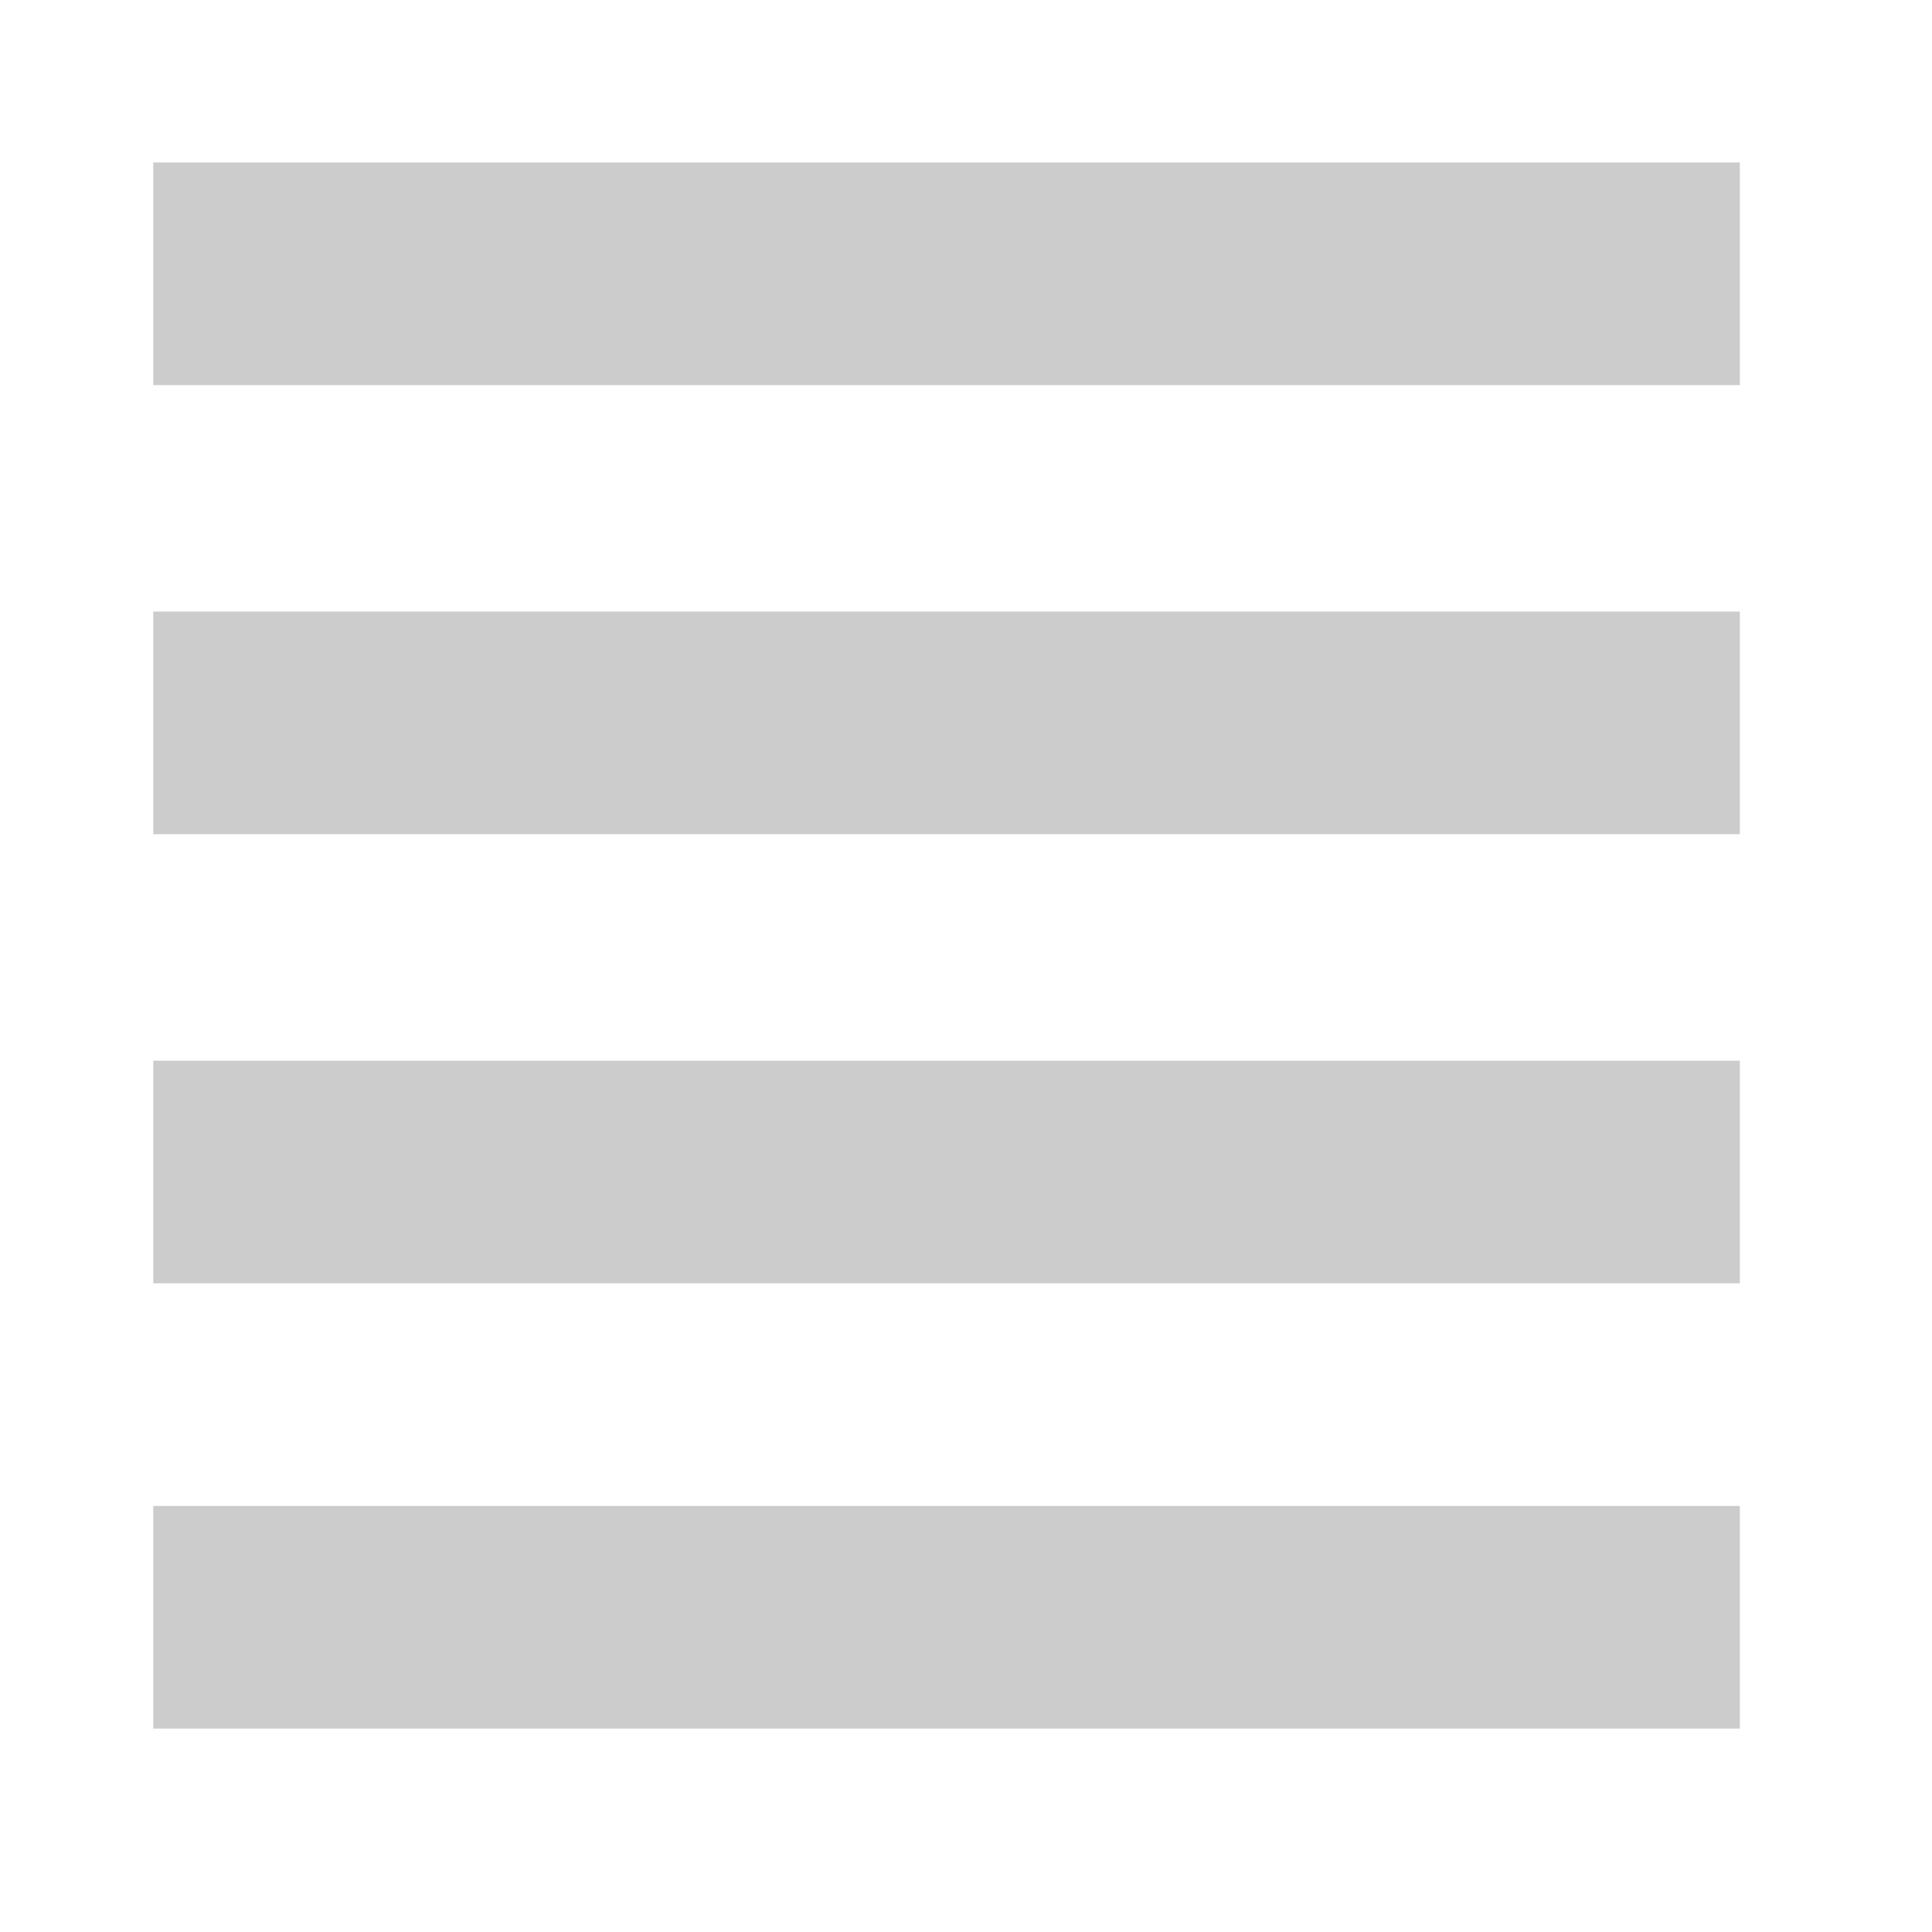
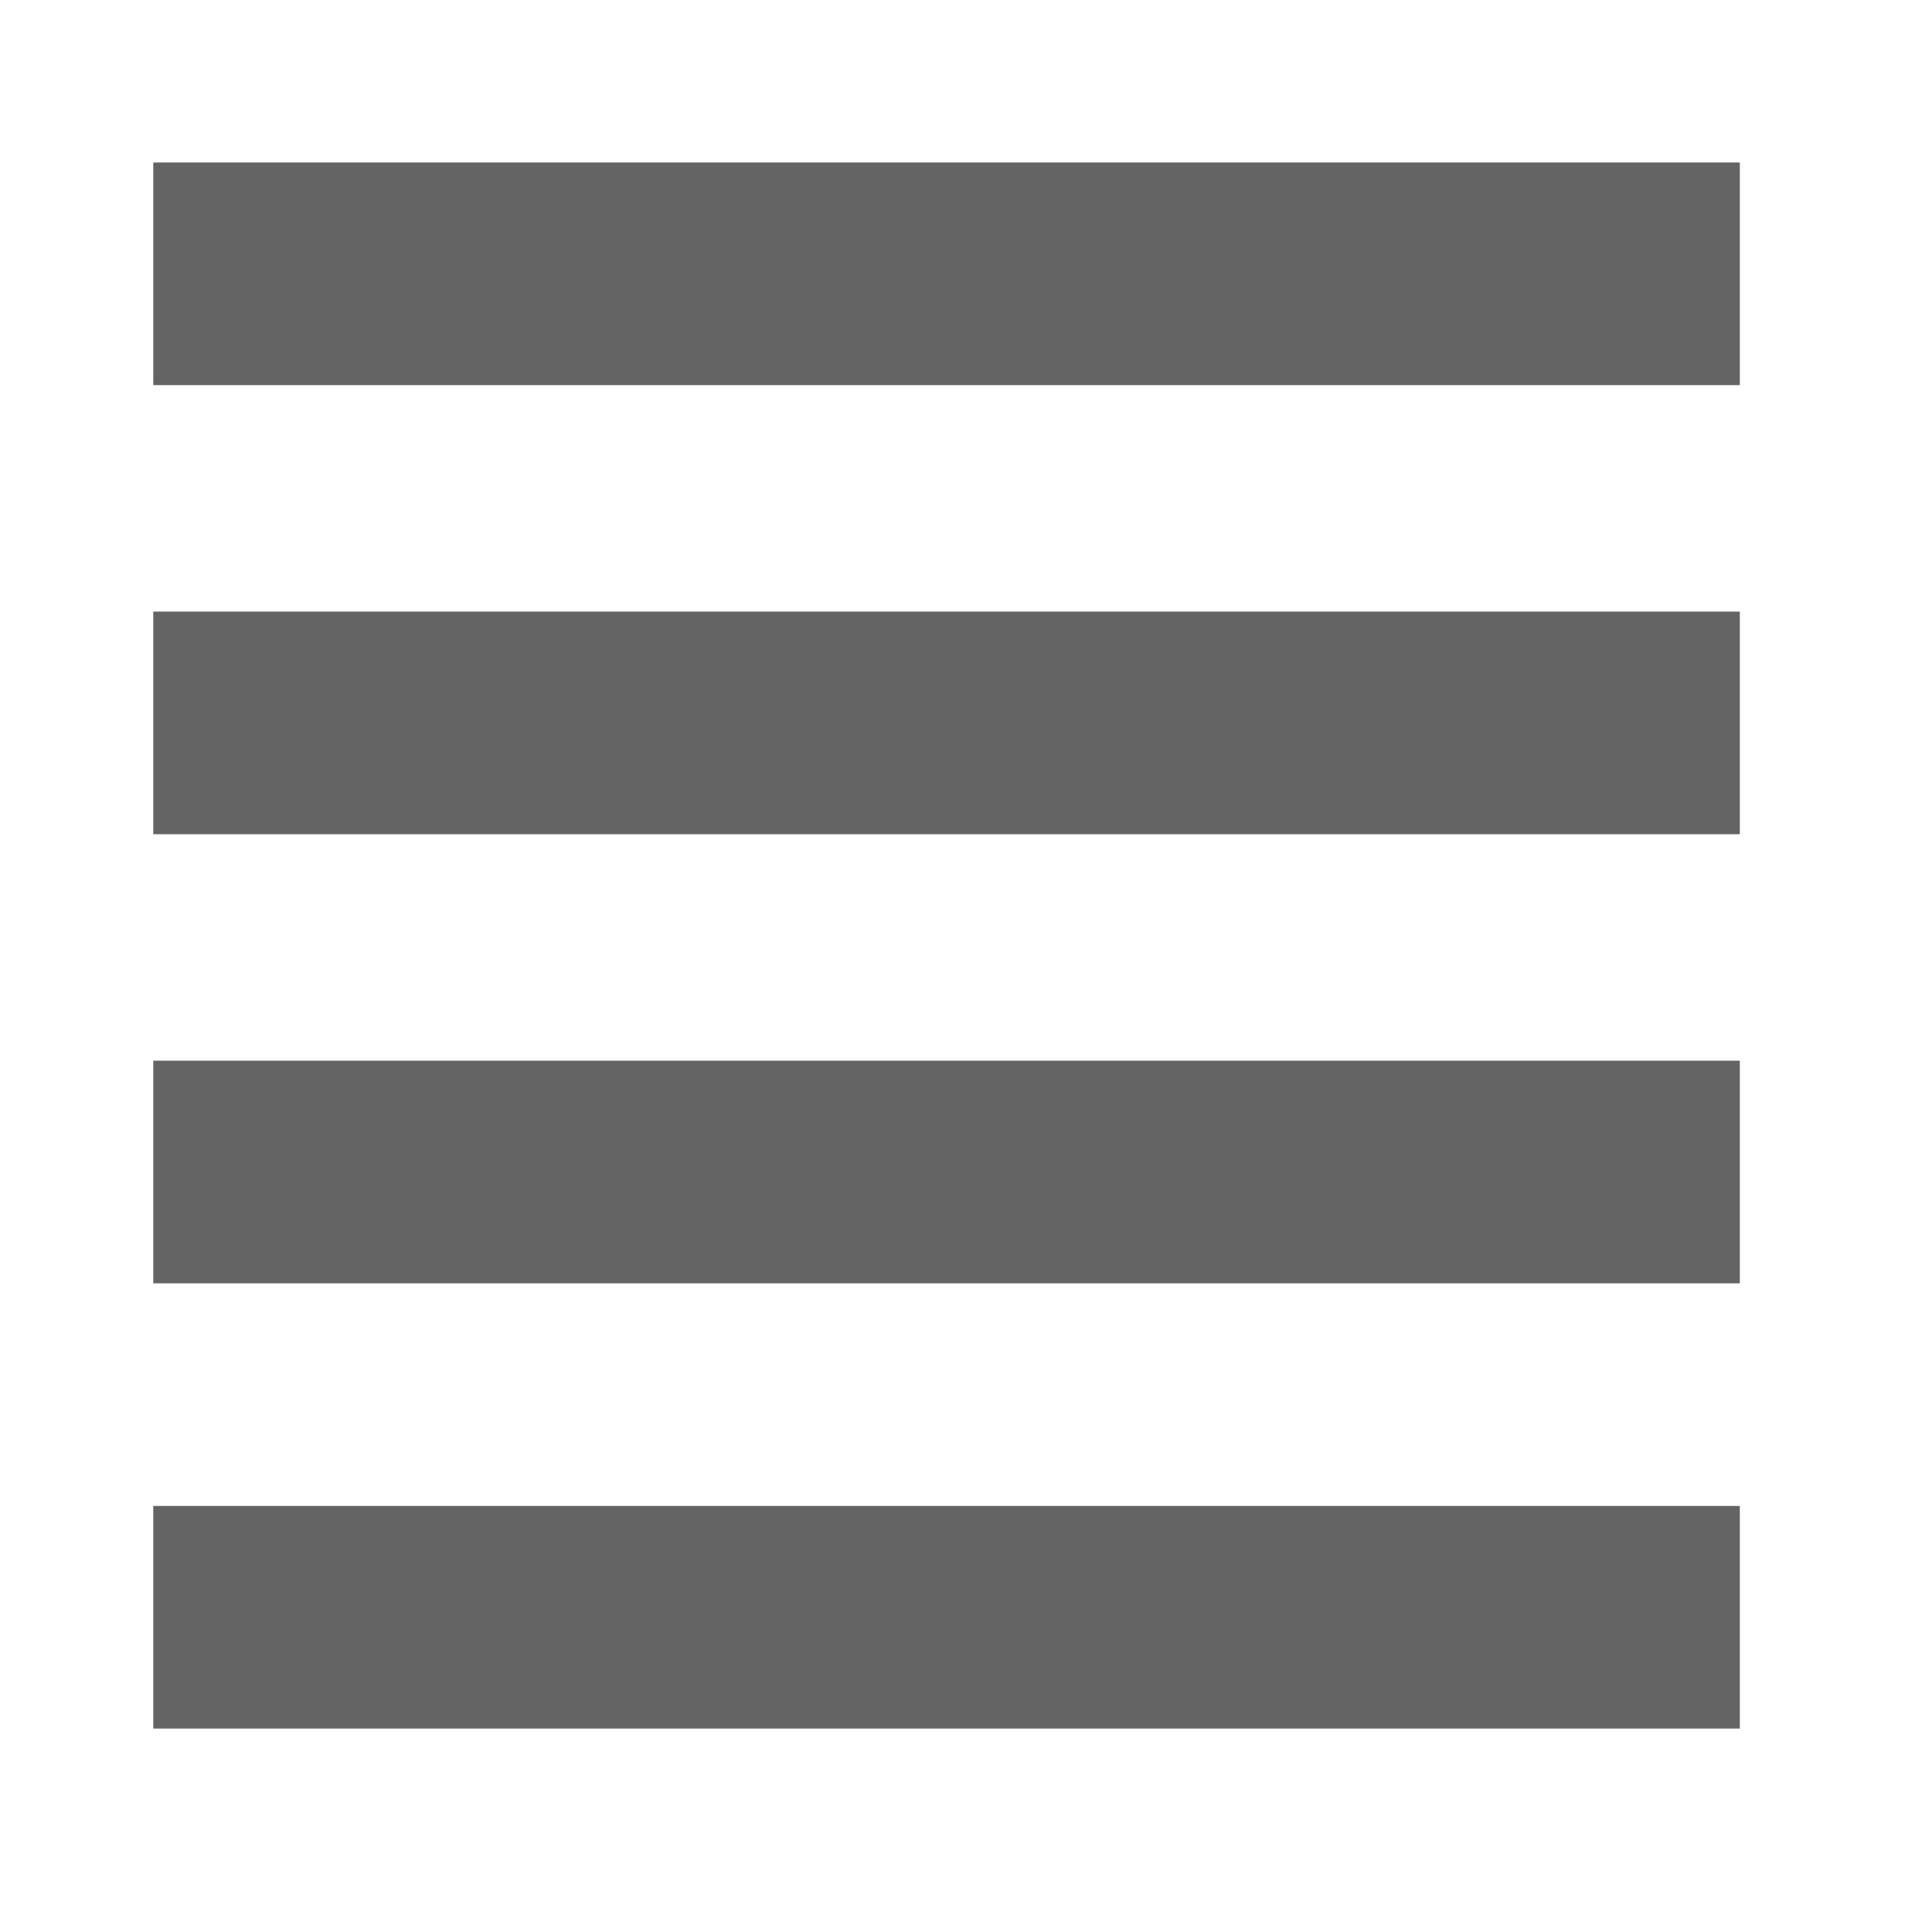
<svg xmlns="http://www.w3.org/2000/svg" version="1.1" id="Layer_1" x="0px" y="0px" viewBox="0 0 96 96" style="enable-background:new 0 0 96 96;" xml:space="preserve">
  <defs id="defs9" />
  <style type="text/css" id="style2">
	.st0{fill:#333333;}
</style>
-   <g id="XMLID_7_" style="fill:#cccccc;fill-opacity:1" transform="matrix(1.688128,0,0,1.907278,-34.08152,-44.5663)">
-     <path id="XMLID_13_" class="st0" d="M 24.7,56.8 H 71.4 V 51 H 24.7 Z m 0,11.6 H 71.4 V 62.6 H 24.7 Z m 0,-23.3 H 71.4 V 39.3 H 24.7 Z m 0,-17.5 v 5.8 h 46.7 v -5.8 z" style="fill:#cccccc;fill-opacity:1" />
+   <g id="XMLID_7_" style="fill:#646464;fill-opacity:1" transform="matrix(1.688128,0,0,1.907278,-34.08152,-44.5663)">
+     <path id="XMLID_13_" class="st0" d="M 24.7,56.8 H 71.4 V 51 H 24.7 Z m 0,11.6 H 71.4 V 62.6 H 24.7 Z m 0,-23.3 H 71.4 V 39.3 H 24.7 Z m 0,-17.5 v 5.8 h 46.7 v -5.8 z" style="fill:#646464;fill-opacity:1" />
  </g>
</svg>
